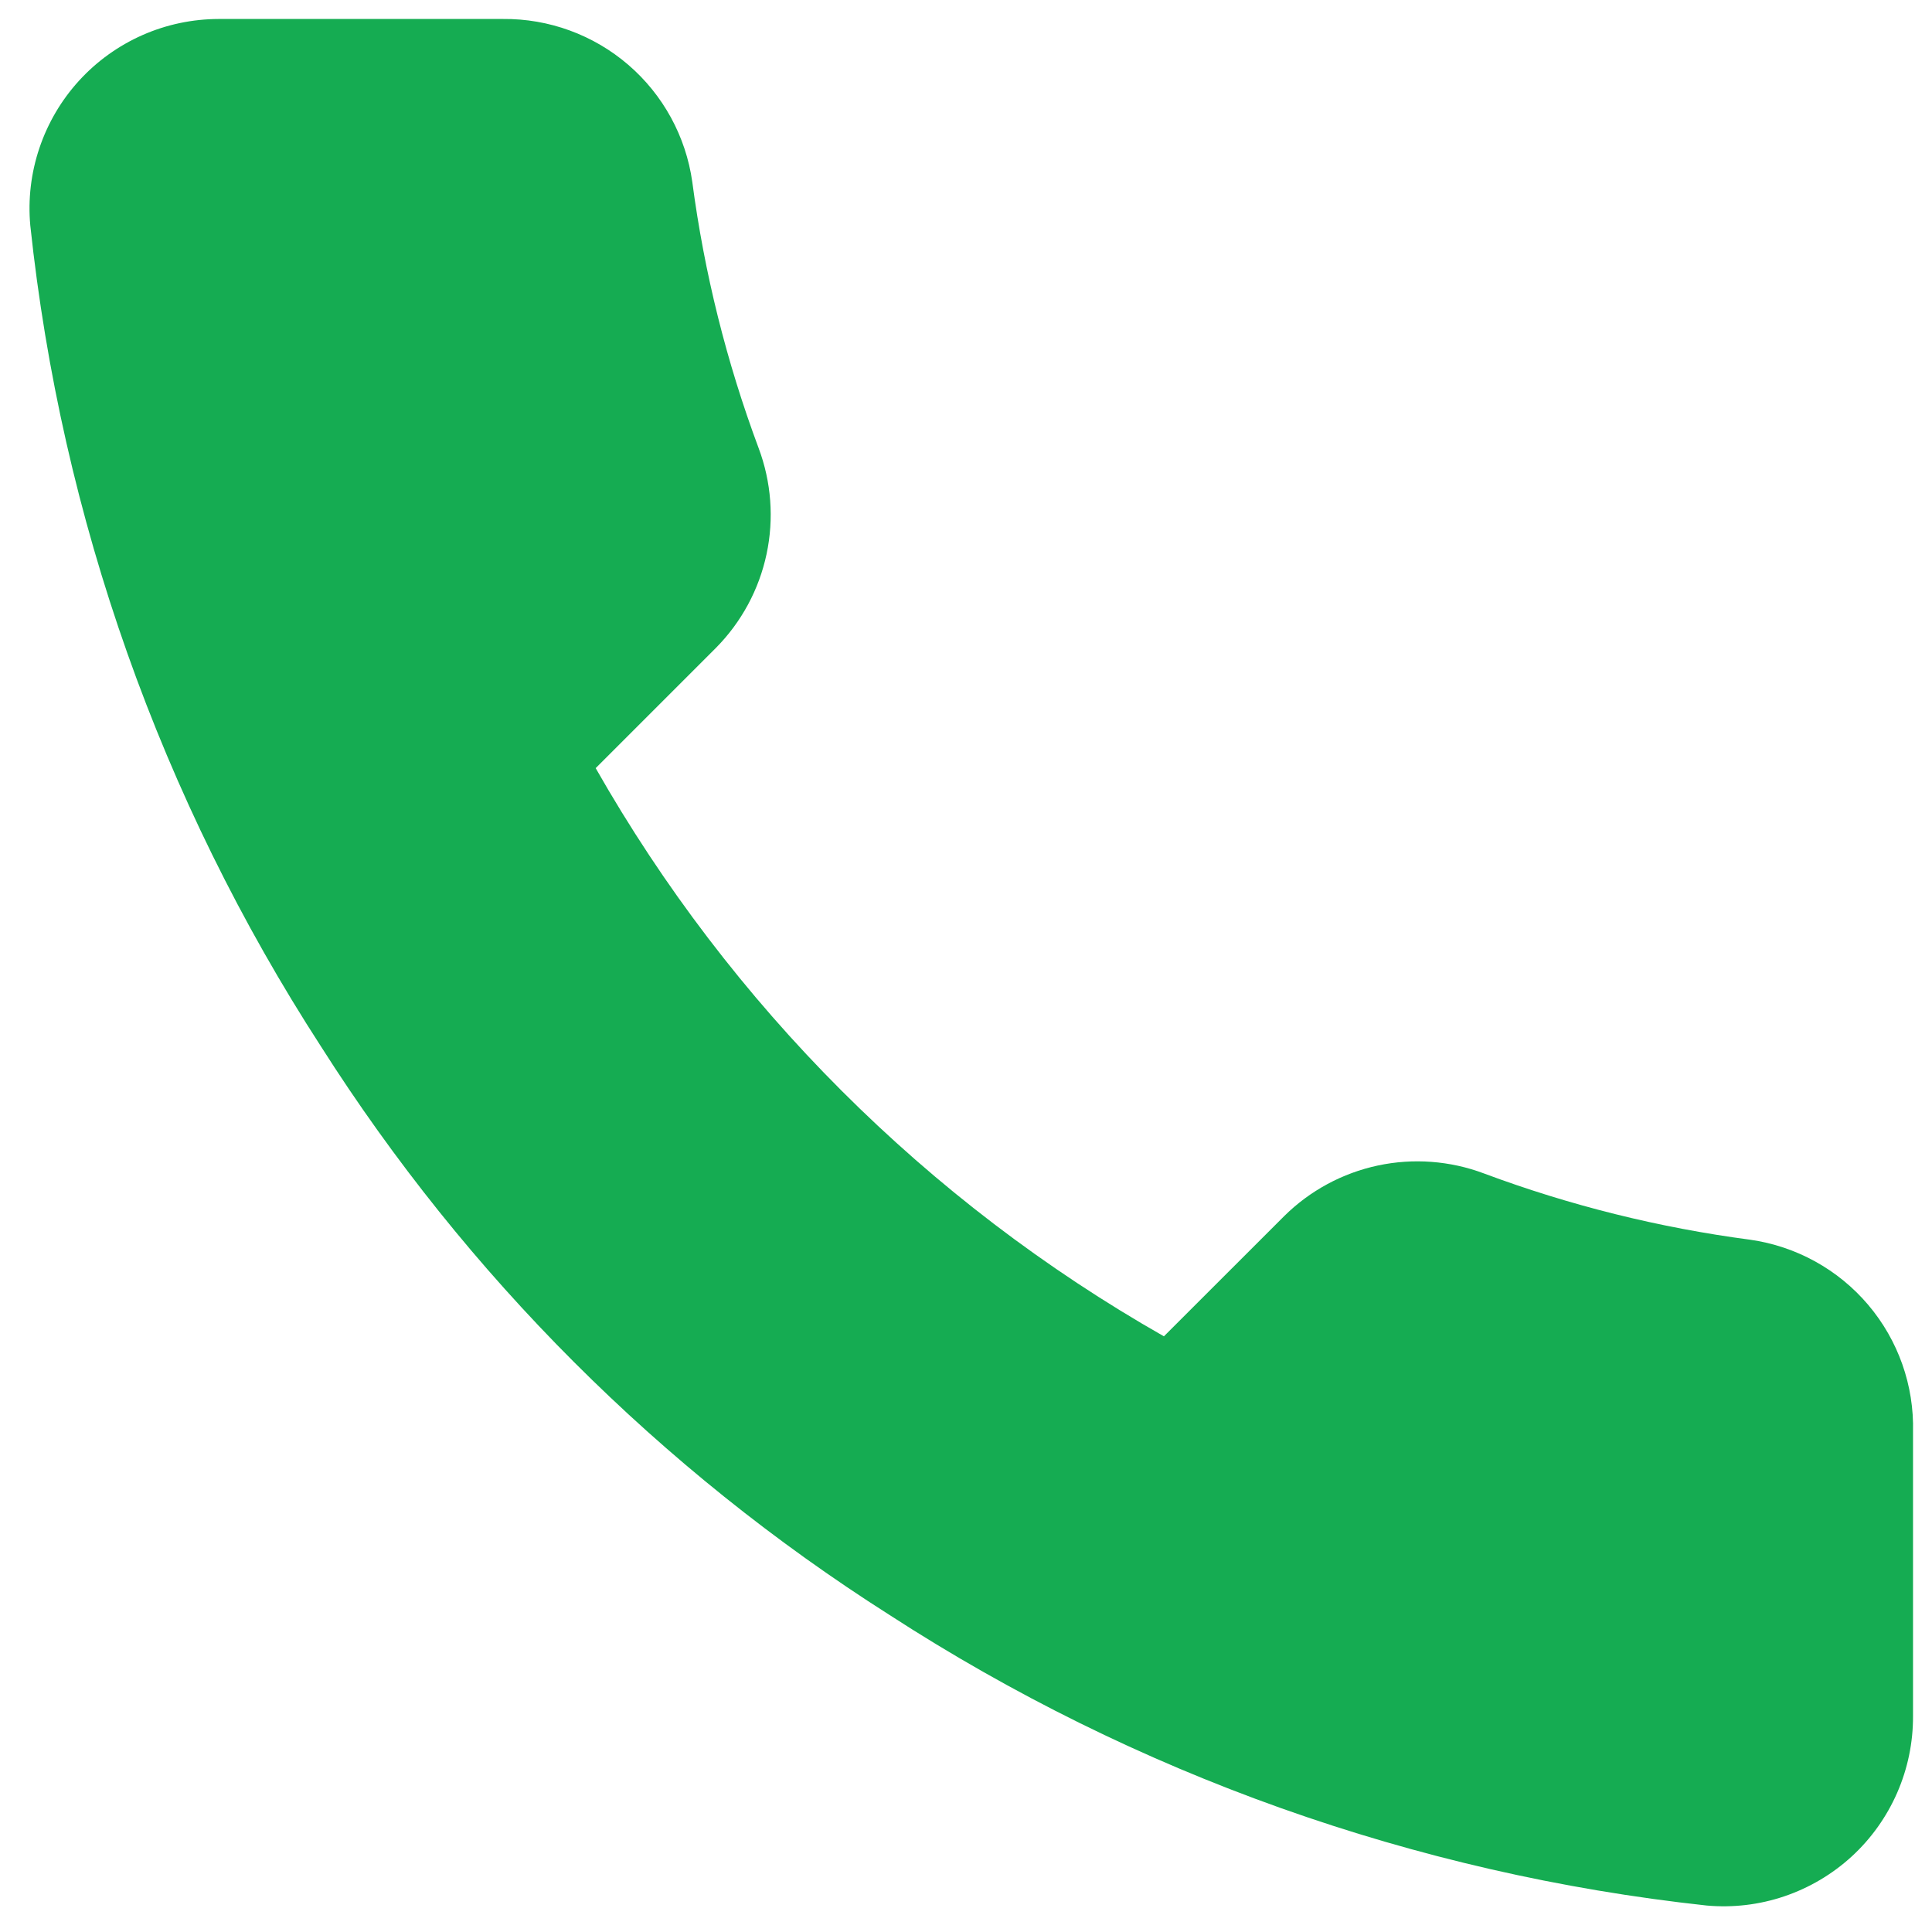
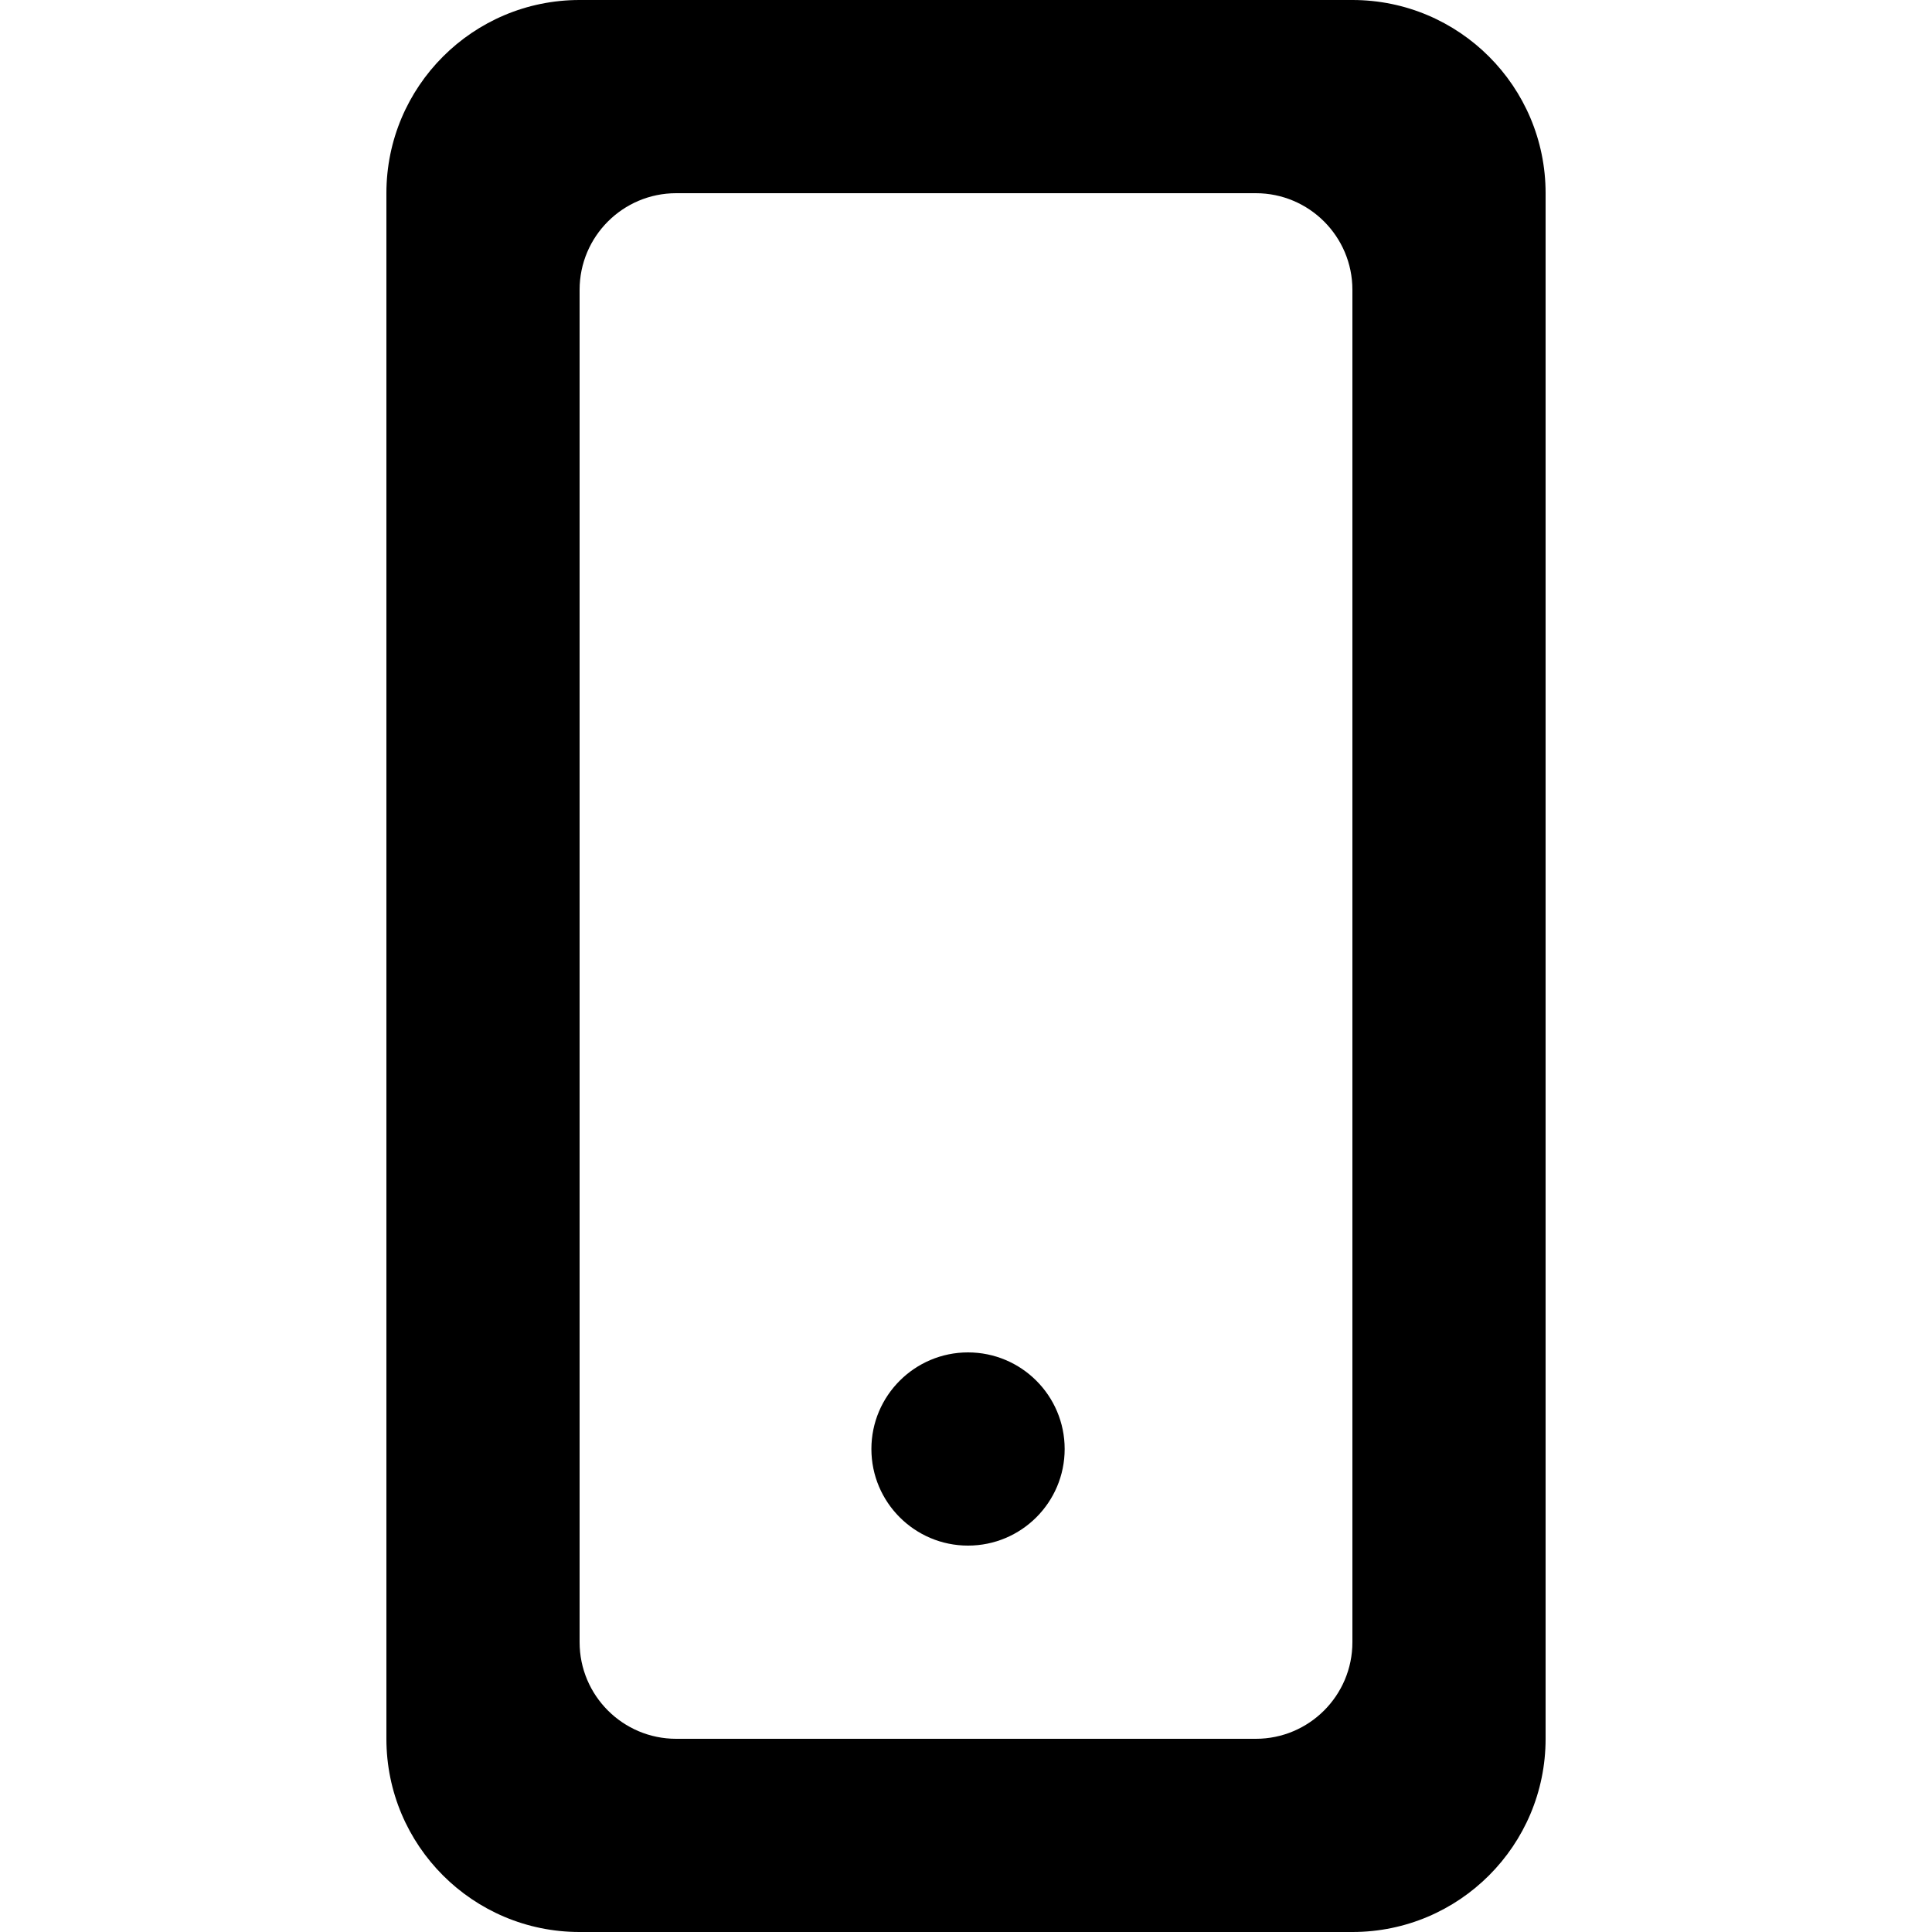
- <svg xmlns="http://www.w3.org/2000/svg" width="34" height="34" viewBox="0 0 34 34" fill="none">
-   <path d="M33.666 25.201V30.201C33.668 30.665 33.573 31.124 33.387 31.55C33.201 31.975 32.929 32.357 32.587 32.671C32.245 32.984 31.841 33.223 31.401 33.372C30.961 33.521 30.495 33.576 30.033 33.534C24.904 32.977 19.978 31.224 15.65 28.418C11.623 25.859 8.209 22.444 5.65 18.418C2.833 14.069 1.08 9.119 0.533 3.967C0.491 3.507 0.546 3.042 0.694 2.604C0.842 2.165 1.079 1.762 1.391 1.42C1.703 1.078 2.083 0.805 2.506 0.618C2.929 0.431 3.387 0.335 3.85 0.334H8.85C9.659 0.326 10.443 0.613 11.056 1.14C11.669 1.667 12.07 2.4 12.183 3.201C12.394 4.801 12.786 6.372 13.35 7.884C13.574 8.481 13.623 9.129 13.49 9.752C13.357 10.376 13.048 10.948 12.6 11.401L10.483 13.518C12.856 17.69 16.311 21.145 20.483 23.517L22.6 21.401C23.053 20.953 23.625 20.644 24.248 20.511C24.872 20.378 25.52 20.427 26.116 20.651C27.628 21.215 29.2 21.606 30.8 21.817C31.609 21.932 32.349 22.34 32.877 22.963C33.406 23.587 33.687 24.383 33.666 25.201Z" fill="#15AC52" />
+ <svg xmlns="http://www.w3.org/2000/svg" width="30" height="30" viewBox="0 0 30 30" fill="">
+   <path fill-rule="evenodd" clip-rule="evenodd" d="M21 4.5C21 3.672 20.328 3 19.5 3H10.5C9.672 3 9 3.672 9 4.5V25.5C9 26.328 9.672 27 10.5 27H19.5C20.328 27 21 26.328 21 25.5V4.5ZM24 3V27C24 28.657 22.657 30 21 30H9C7.343 30 6 28.657 6 27V3C6 1.343 7.343 0 9 0H21C22.657 0 24 1.343 24 3ZM16.532 22.5C16.532 23.328 15.86 24 15.031 24C14.204 24 13.531 23.328 13.531 22.5C13.531 21.672 14.204 21 15.031 21C15.86 21 16.532 21.672 16.532 22.5Z" fill="" />
</svg>
